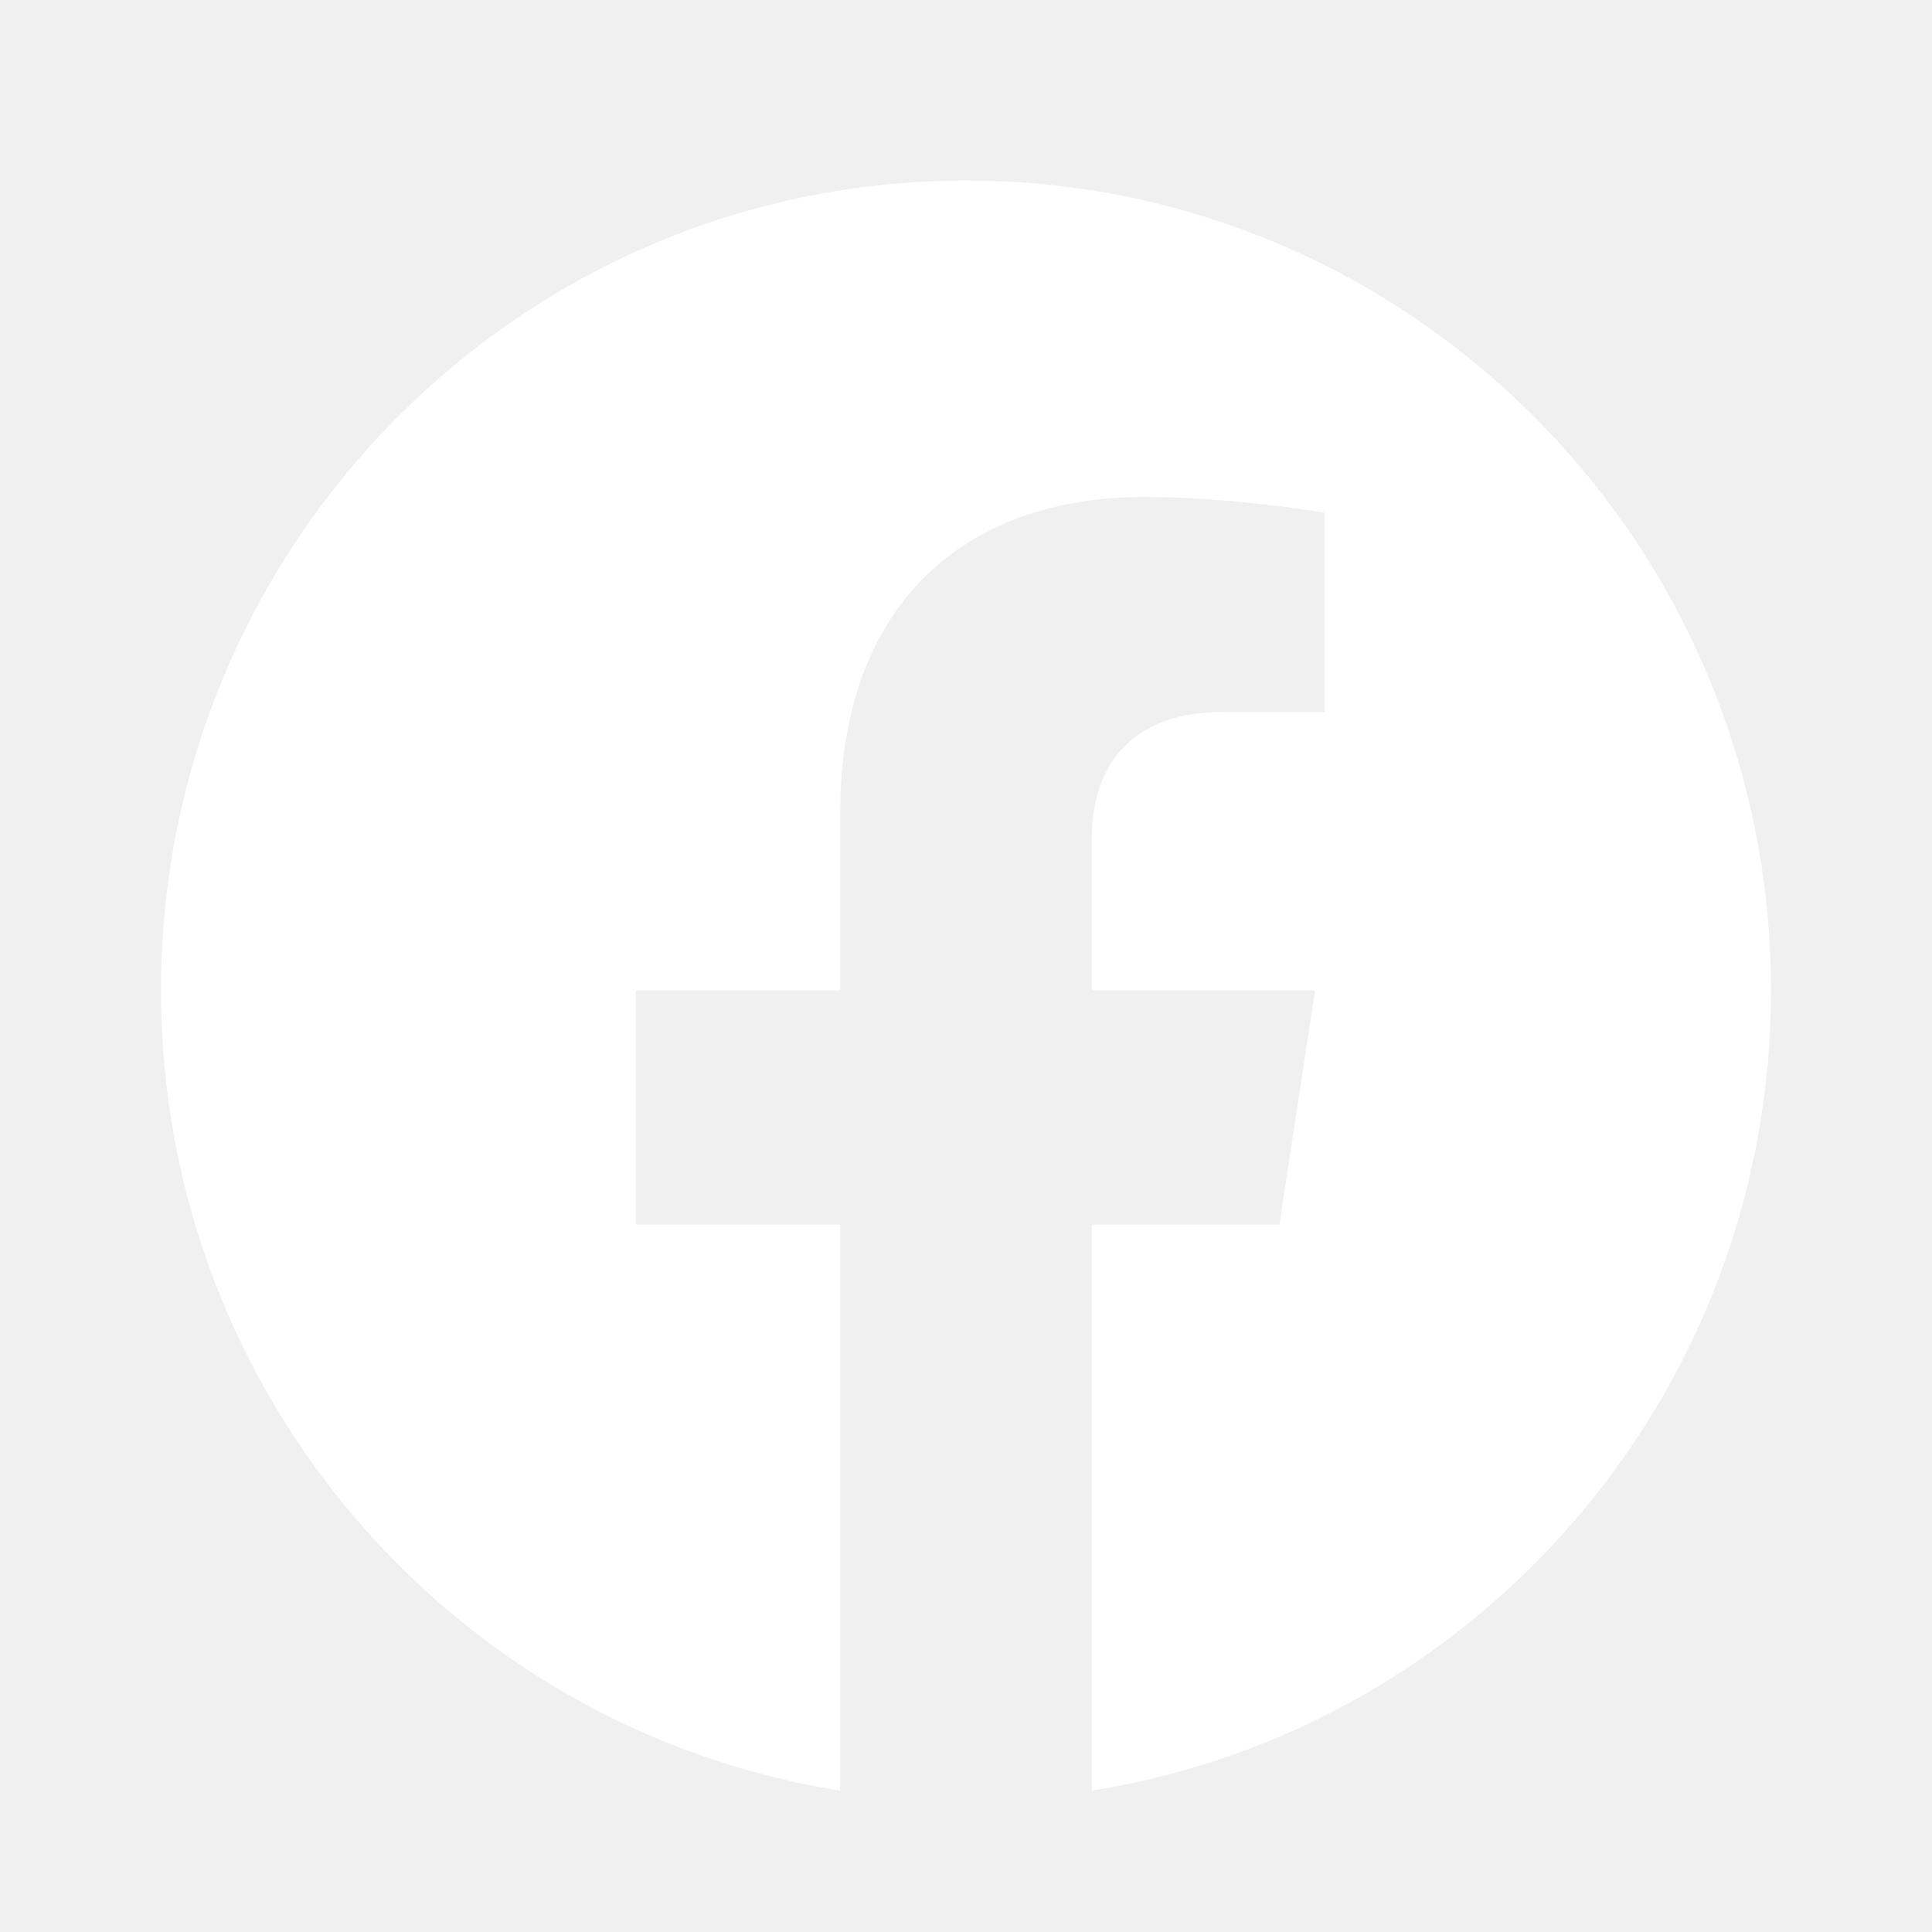
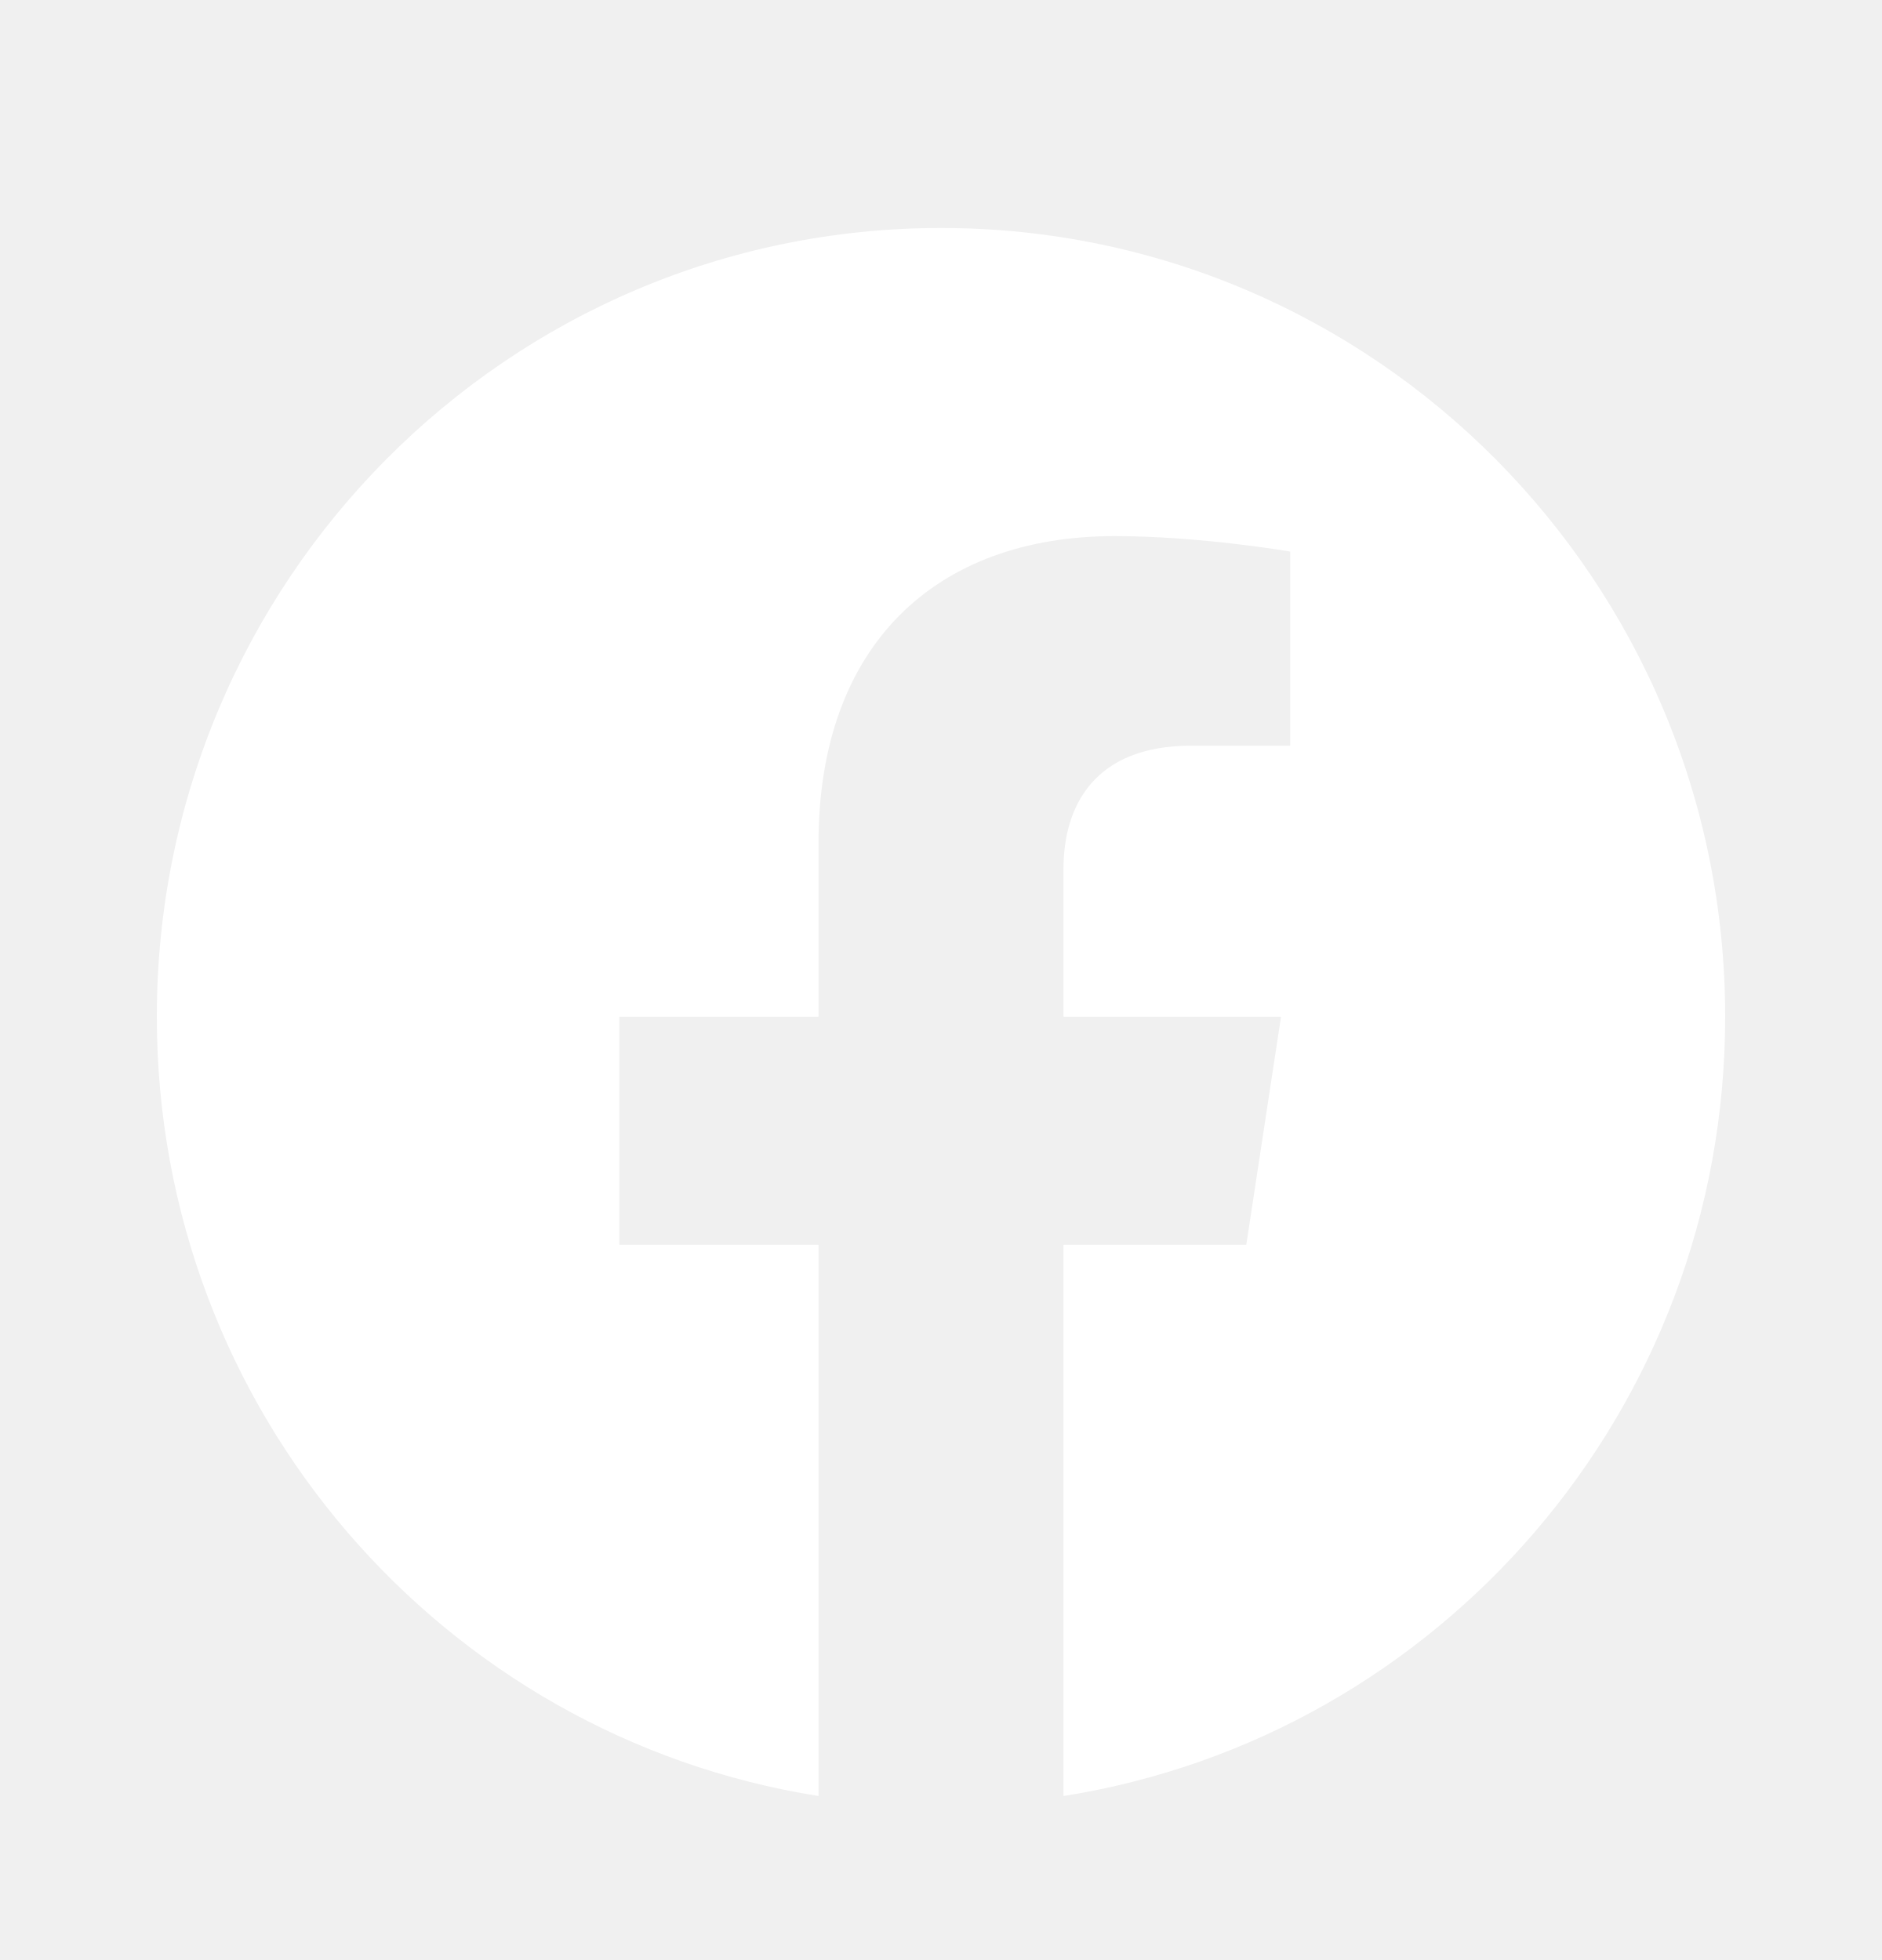
- <svg xmlns="http://www.w3.org/2000/svg" width="24" height="24" viewBox="0 0 24 24" fill="none">
-   <path d="M22 12.304C22 6.747 17.523 2.243 12 2.243C6.477 2.243 2 6.747 2 12.304C2 17.326 5.657 21.488 10.438 22.243V15.212H7.898V12.304H10.438V10.087C10.438 7.566 11.931 6.173 14.215 6.173C15.309 6.173 16.453 6.369 16.453 6.369V8.845H15.192C13.95 8.845 13.562 9.621 13.562 10.417V12.304H16.336L15.893 15.212H13.562V22.243C18.343 21.488 22 17.326 22 12.304Z" fill="white" />
+ <svg xmlns="http://www.w3.org/2000/svg" width="24" height="25" viewBox="0 0 24 25" fill="none">
+   <path d="M22 12.969C22 7.413 17.523 2.908 12 2.908C6.477 2.908 2 7.413 2 12.969C2 17.991 5.657 22.153 10.438 22.908V15.878H7.898V12.969H10.438V10.753C10.438 8.231 11.931 6.838 14.215 6.838C15.309 6.838 16.453 7.035 16.453 7.035V9.511H15.192C13.95 9.511 13.562 10.286 13.562 11.082V12.969H16.336L15.893 15.878H13.562V22.908C18.343 22.153 22 17.991 22 12.969Z" fill="white" />
</svg>
